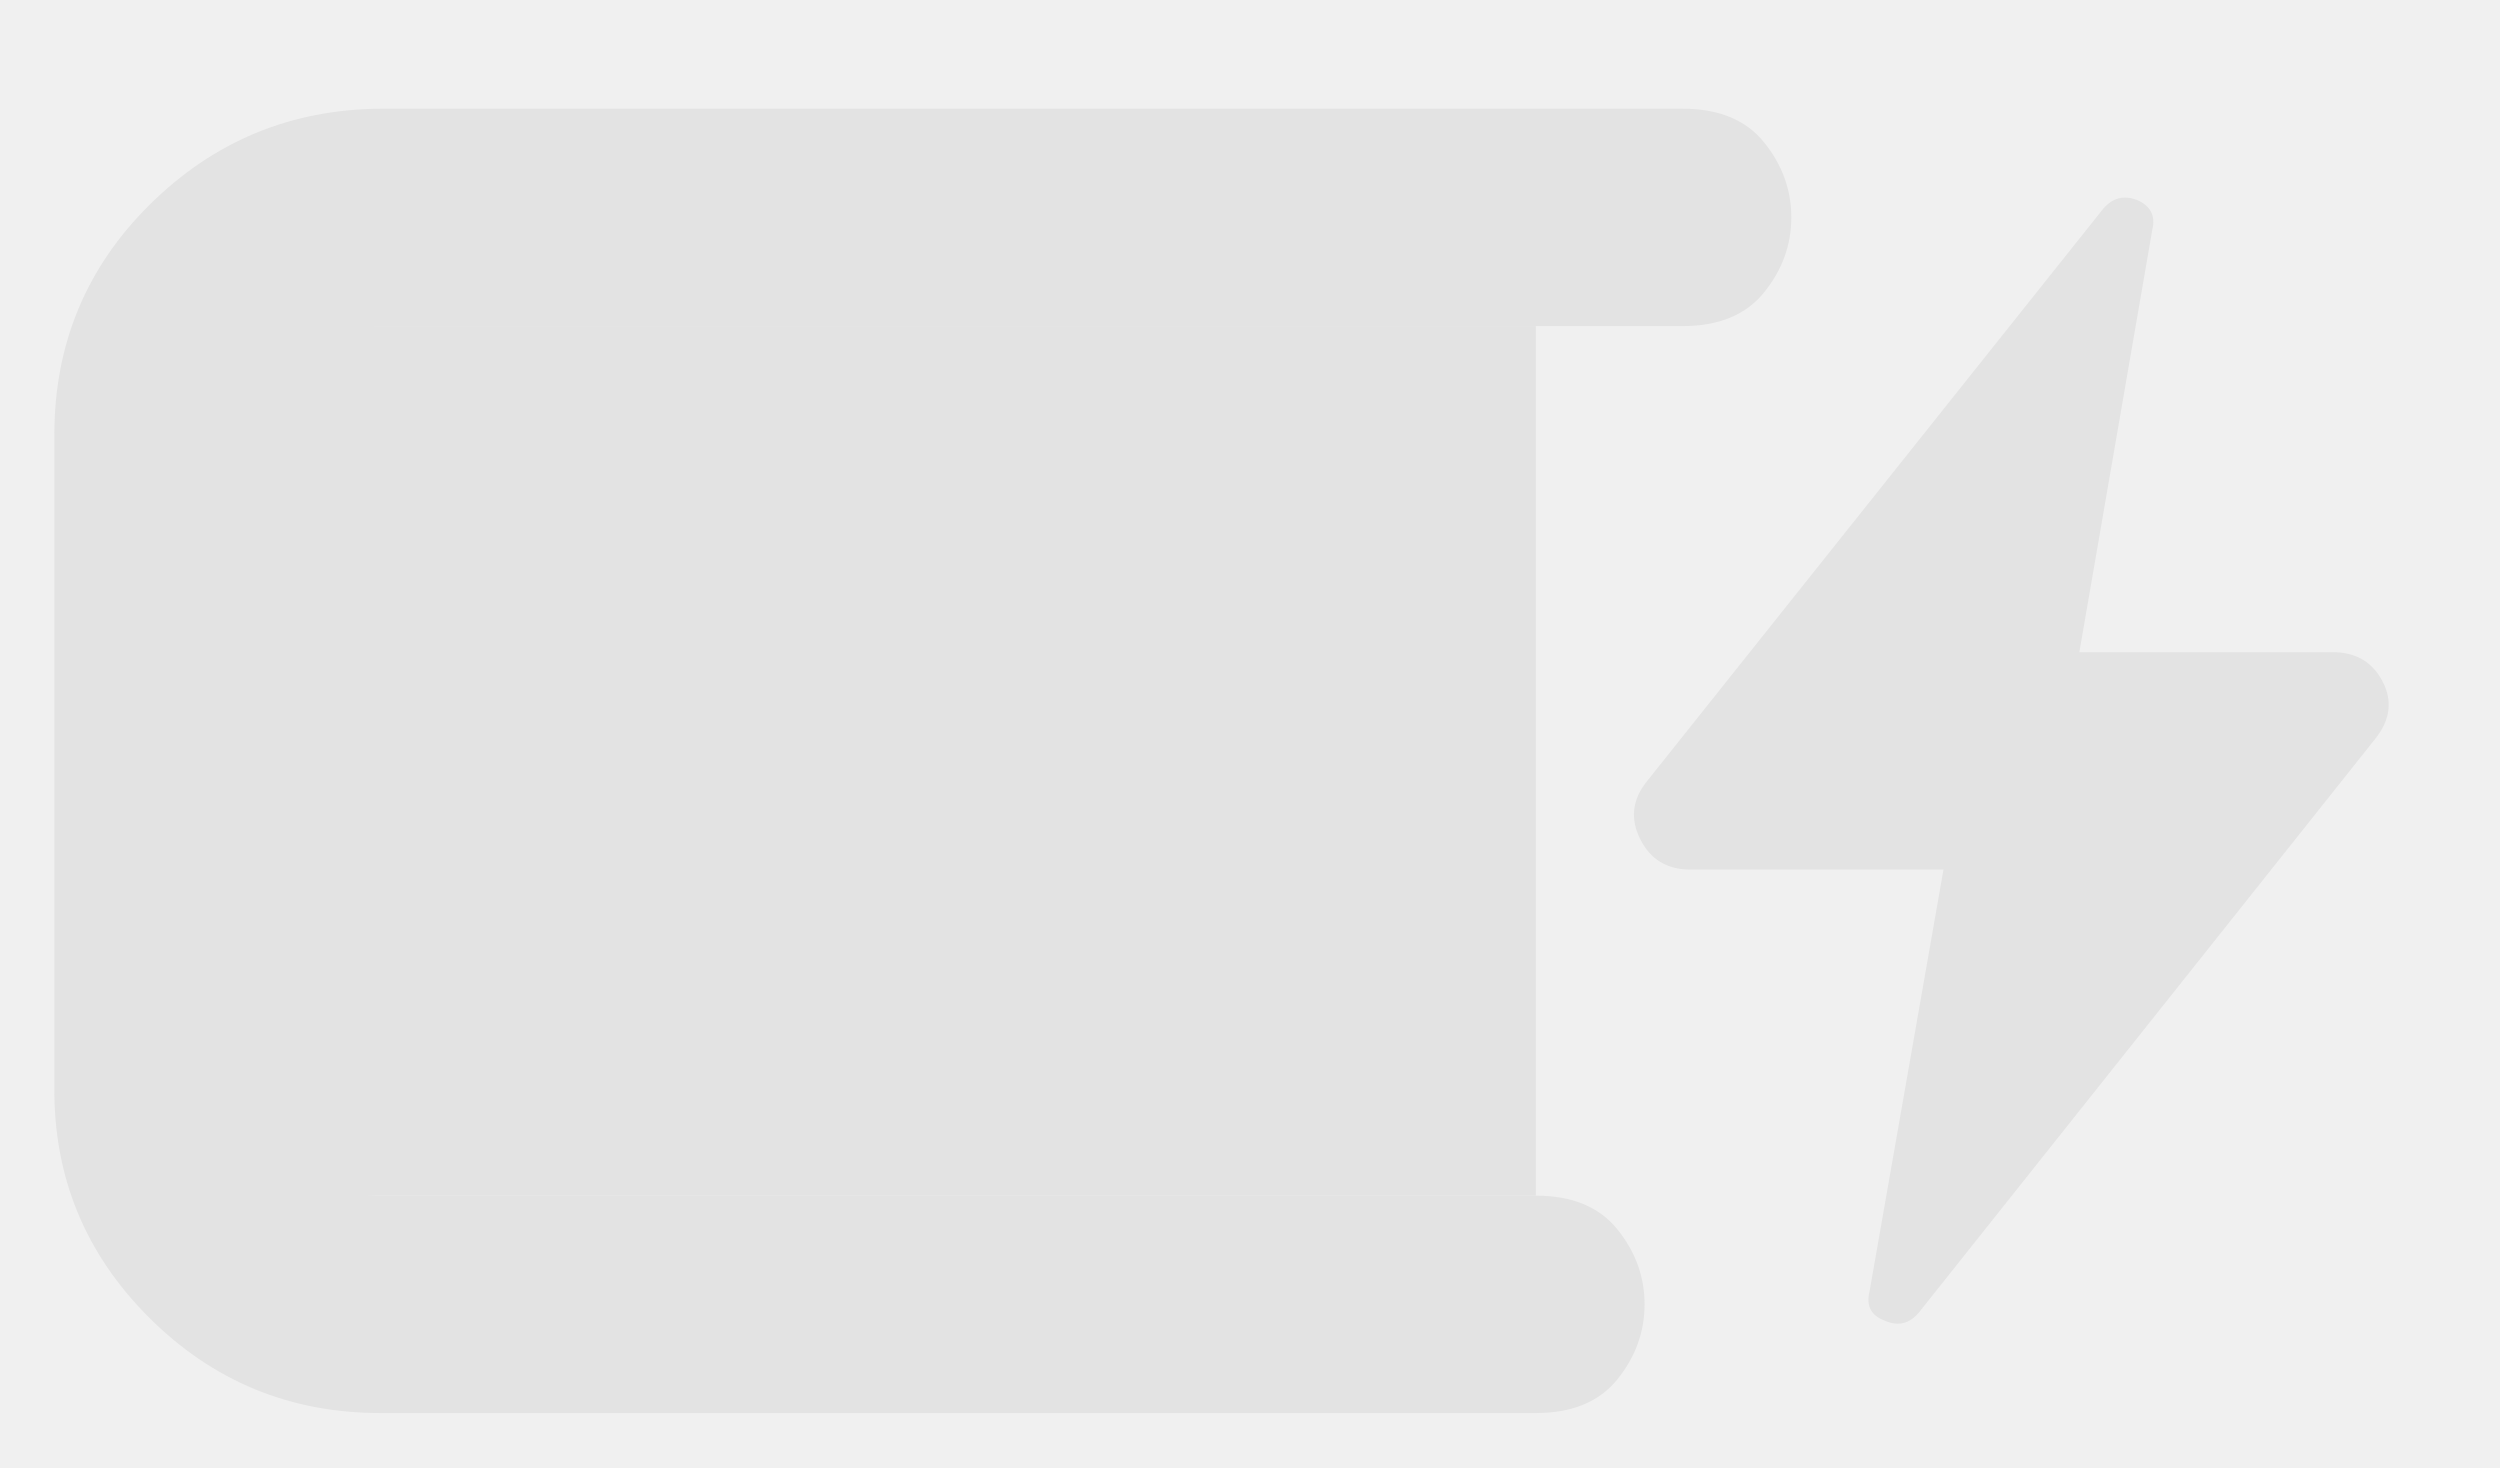
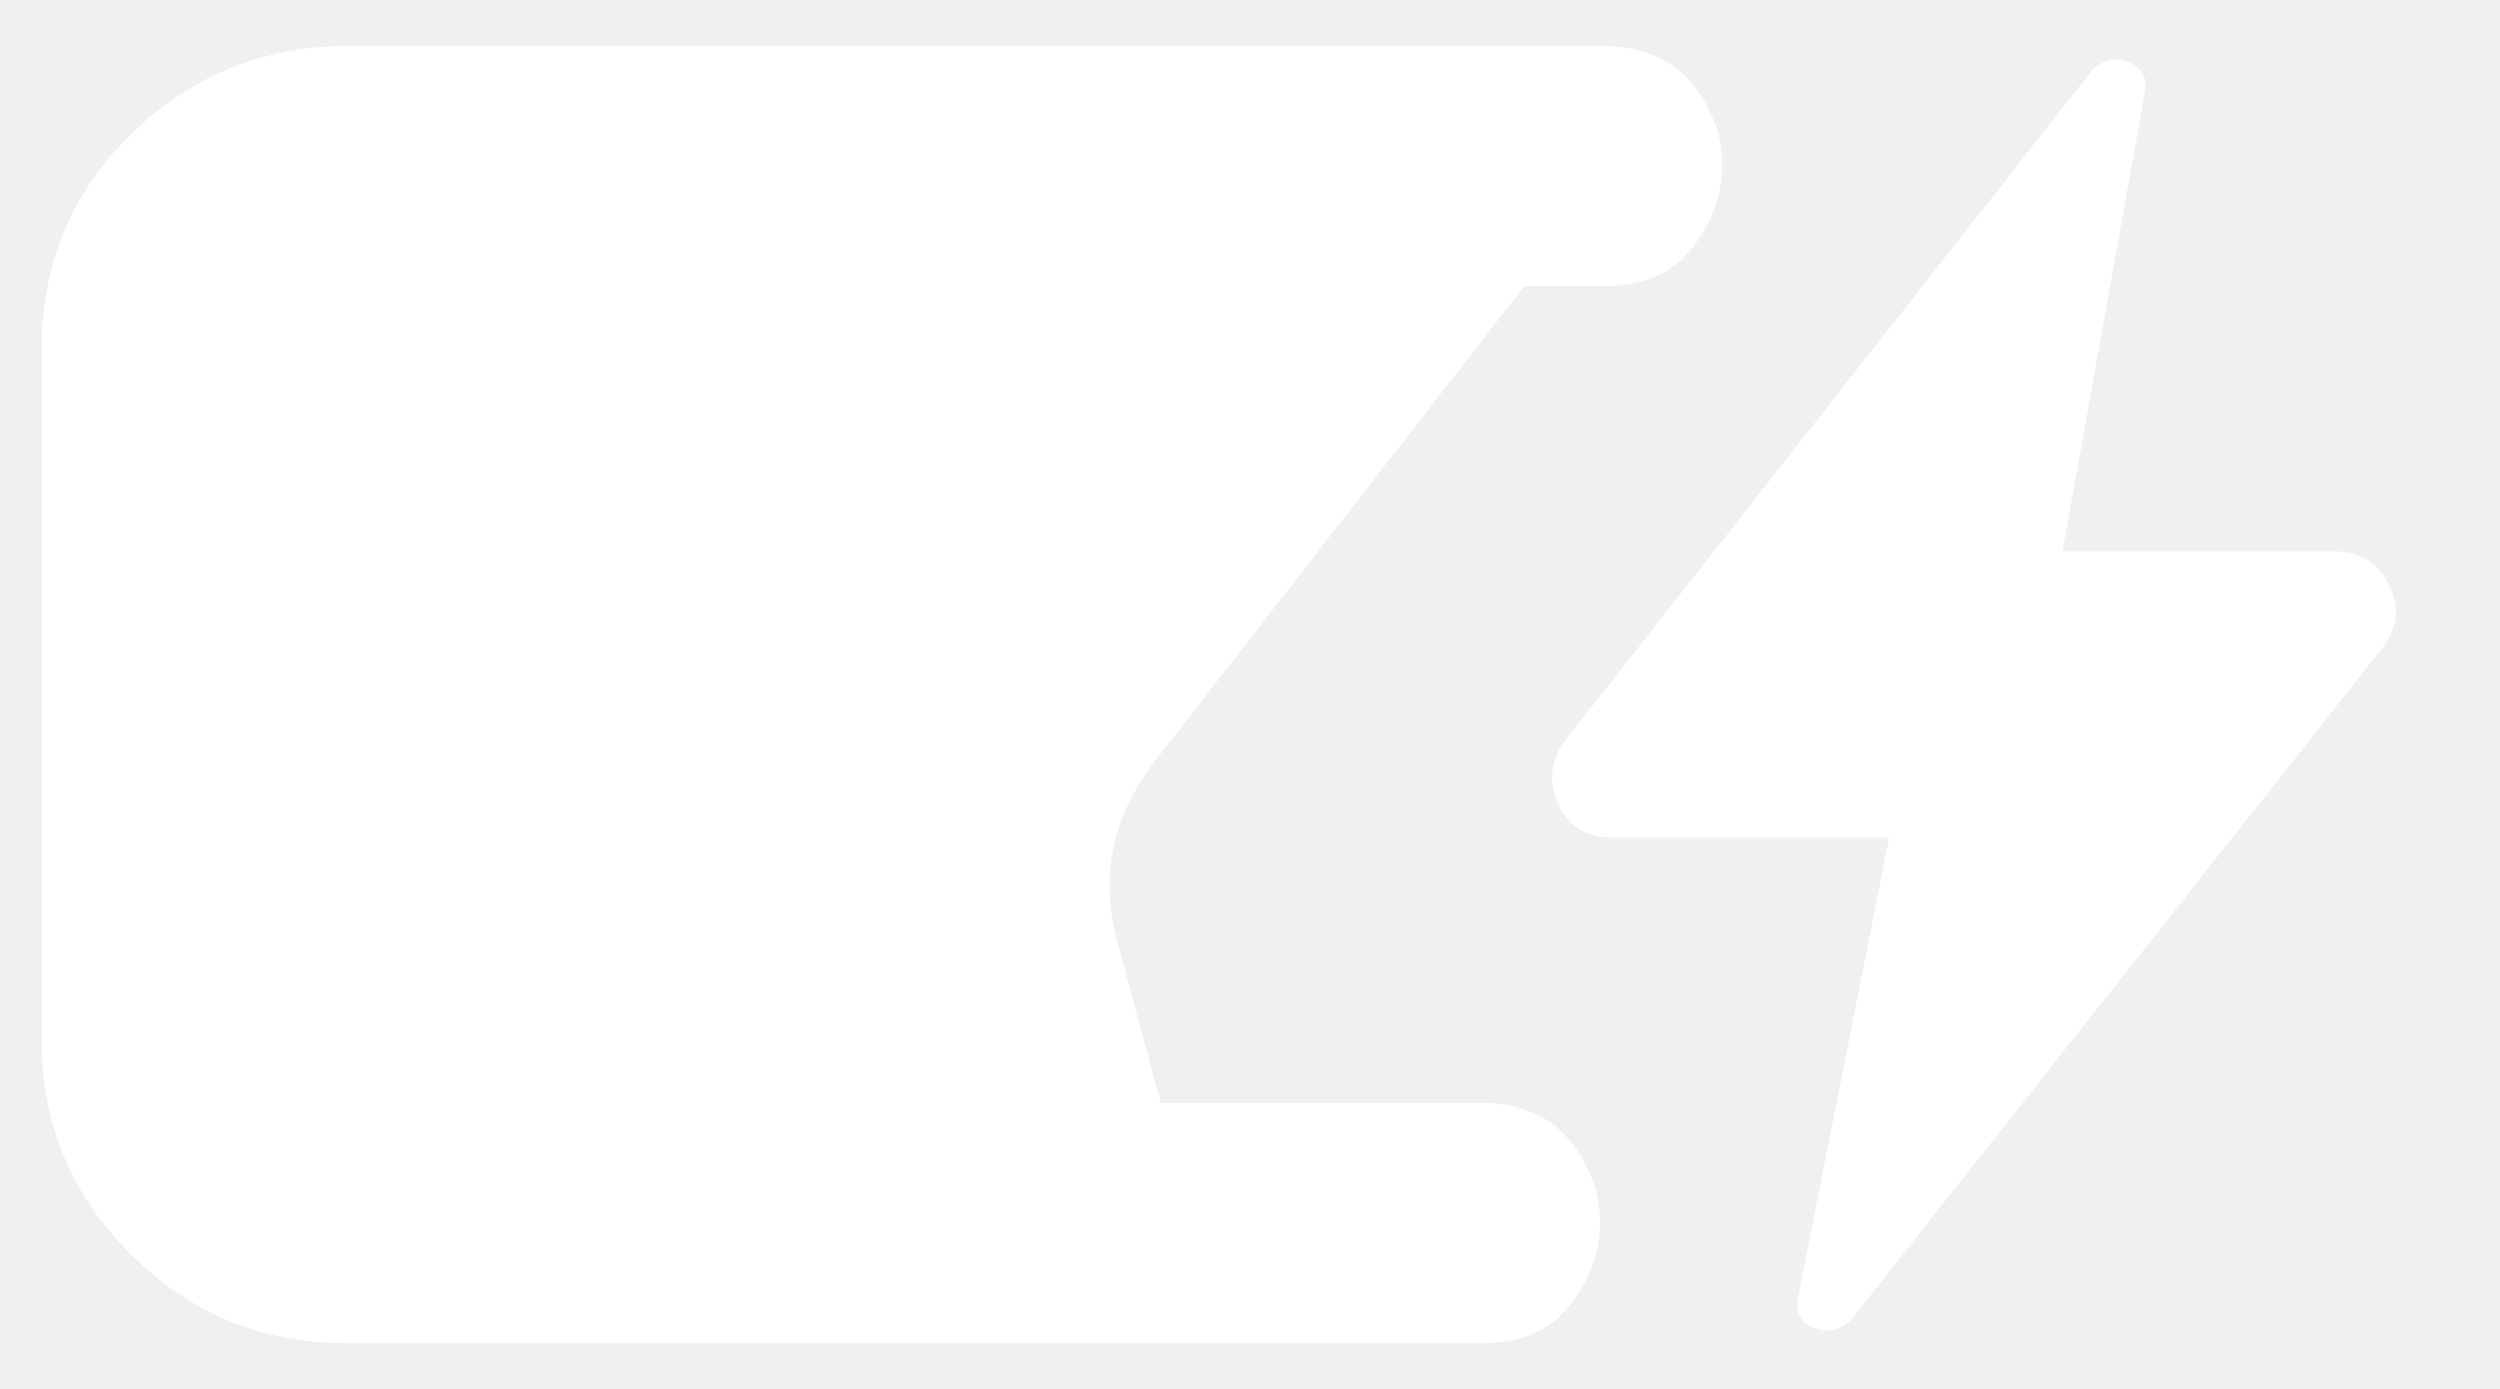
- <svg xmlns="http://www.w3.org/2000/svg" viewBox="0.5 5.0 23.0 13.5" height="13.5" width="23.0" fill="#e3e3e3" version="1.1" id="svg1">
-   <defs id="defs1" />
-   <path d="M4,18q-1.25,0-2.13-0.88T1,15V9Q1,7.75 1.88,6.88T4,6H15.98q0.5,0 0.75,0.31T16.98,7T16.73,7.69T15.98,8H4Q3.58,8 3.29,8.29T3,9v6q0,0.42 0.29,0.71T4,16H14.63q0.5,0 0.75,0.31T15.63,17t-0.25,0.69T14.63,18H4ZM3,16q0,0 0-0.29T3,15V9Q3,8.57 3,8.29T3,8v5.38q0,0.5 0,1.06T3,15v1Zm15.38-3H16.05q-0.32,0-0.46-0.28t0.06-0.53l4.2-5.27q0.13-0.15 0.31-0.08q0.19,0.08 0.14,0.28L19.63,11h2.33q0.32,0 0.46,0.27T22.35,11.8l-4.2,5.28q-0.13,0.15-0.31,0.07q-0.19-0.07-0.14-0.27L18.38,13Z" id="path1" />
-   <path style="fill:#e3e3e3;fill-opacity:1;stroke:none;stroke-width:0.009" d="M 2.905,12 V 8 H 8.767 14.63 v 4 4 H 8.767 2.905 Z" id="path2" />
+ <svg xmlns="http://www.w3.org/2000/svg" viewBox="1.5 5.0 18.0 10.0" width="18.0" height="10.0" fill="#ffffff">
+   <path d="M3.99,14.67q-0.91,0-1.55-0.64T1.8,12.49V7.51q0-0.91 0.64-1.54T3.99,5.33h9.03q0.44,0 0.66,0.27t0.22,0.59t-0.22,0.6T13.02,7.06H3.99q-0.19,0-0.33,0.13T3.53,7.51v4.97q0,0.19 0.13,0.33t0.33,0.13h8.16q0.43,0 0.65,0.27t0.22,0.59T12.8,14.4t-0.65,0.27H3.99ZM3.53,12.94q0,0 0-0.13t0-0.32V7.52q0-0.19 0-0.33t0-0.13v4.08q0,0.43 0,0.91t0,0.48v0.41ZM15.1,11.03H13.1q-0.27,0-0.38-0.24t0.05-0.46l3.79-4.82q0.12-0.12 0.27-0.06t0.11,0.23L16.35,8.97h1.96q0.27,0 0.39,0.24T18.65,9.67L14.83,14.5q-0.12,0.12-0.27,0.06t-0.11-0.24l0.65-3.28Z" />
+   <path d="M3.4,6.9 H12.60 L9.80,10.5 Q9.35,11.1 9.55,11.8 L9.90,13.1 H3.4 Z" />
</svg>
